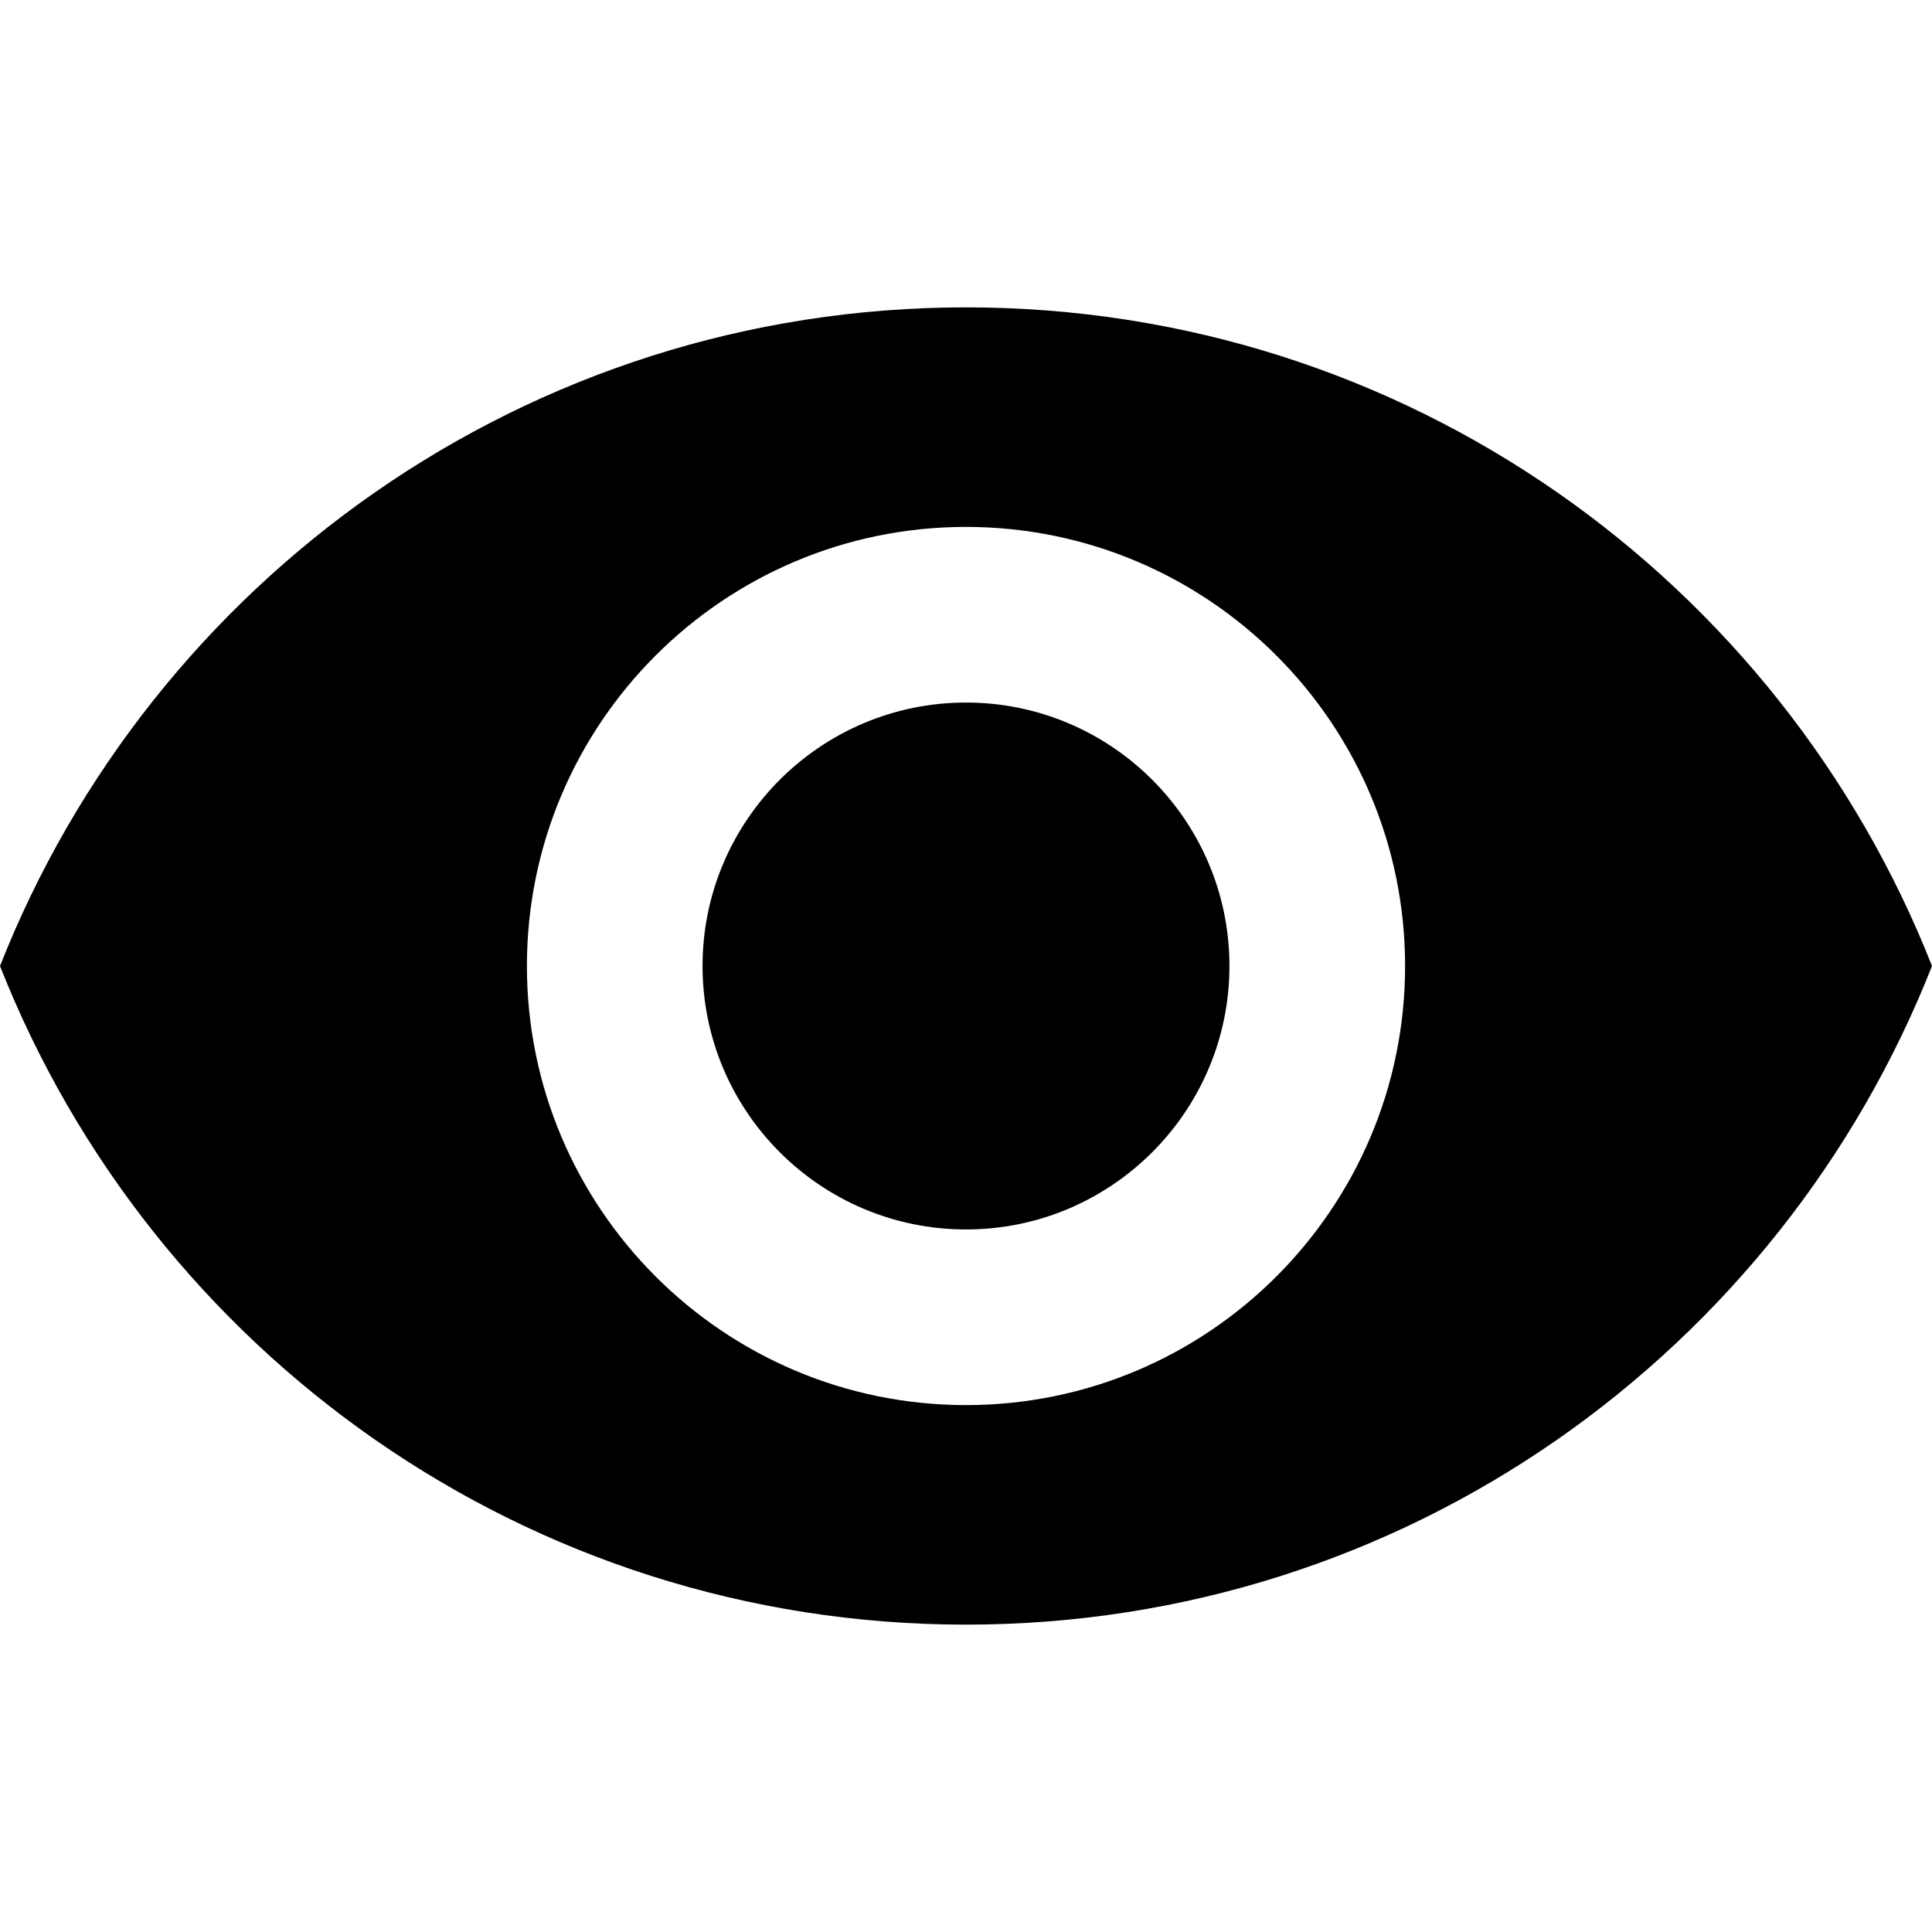
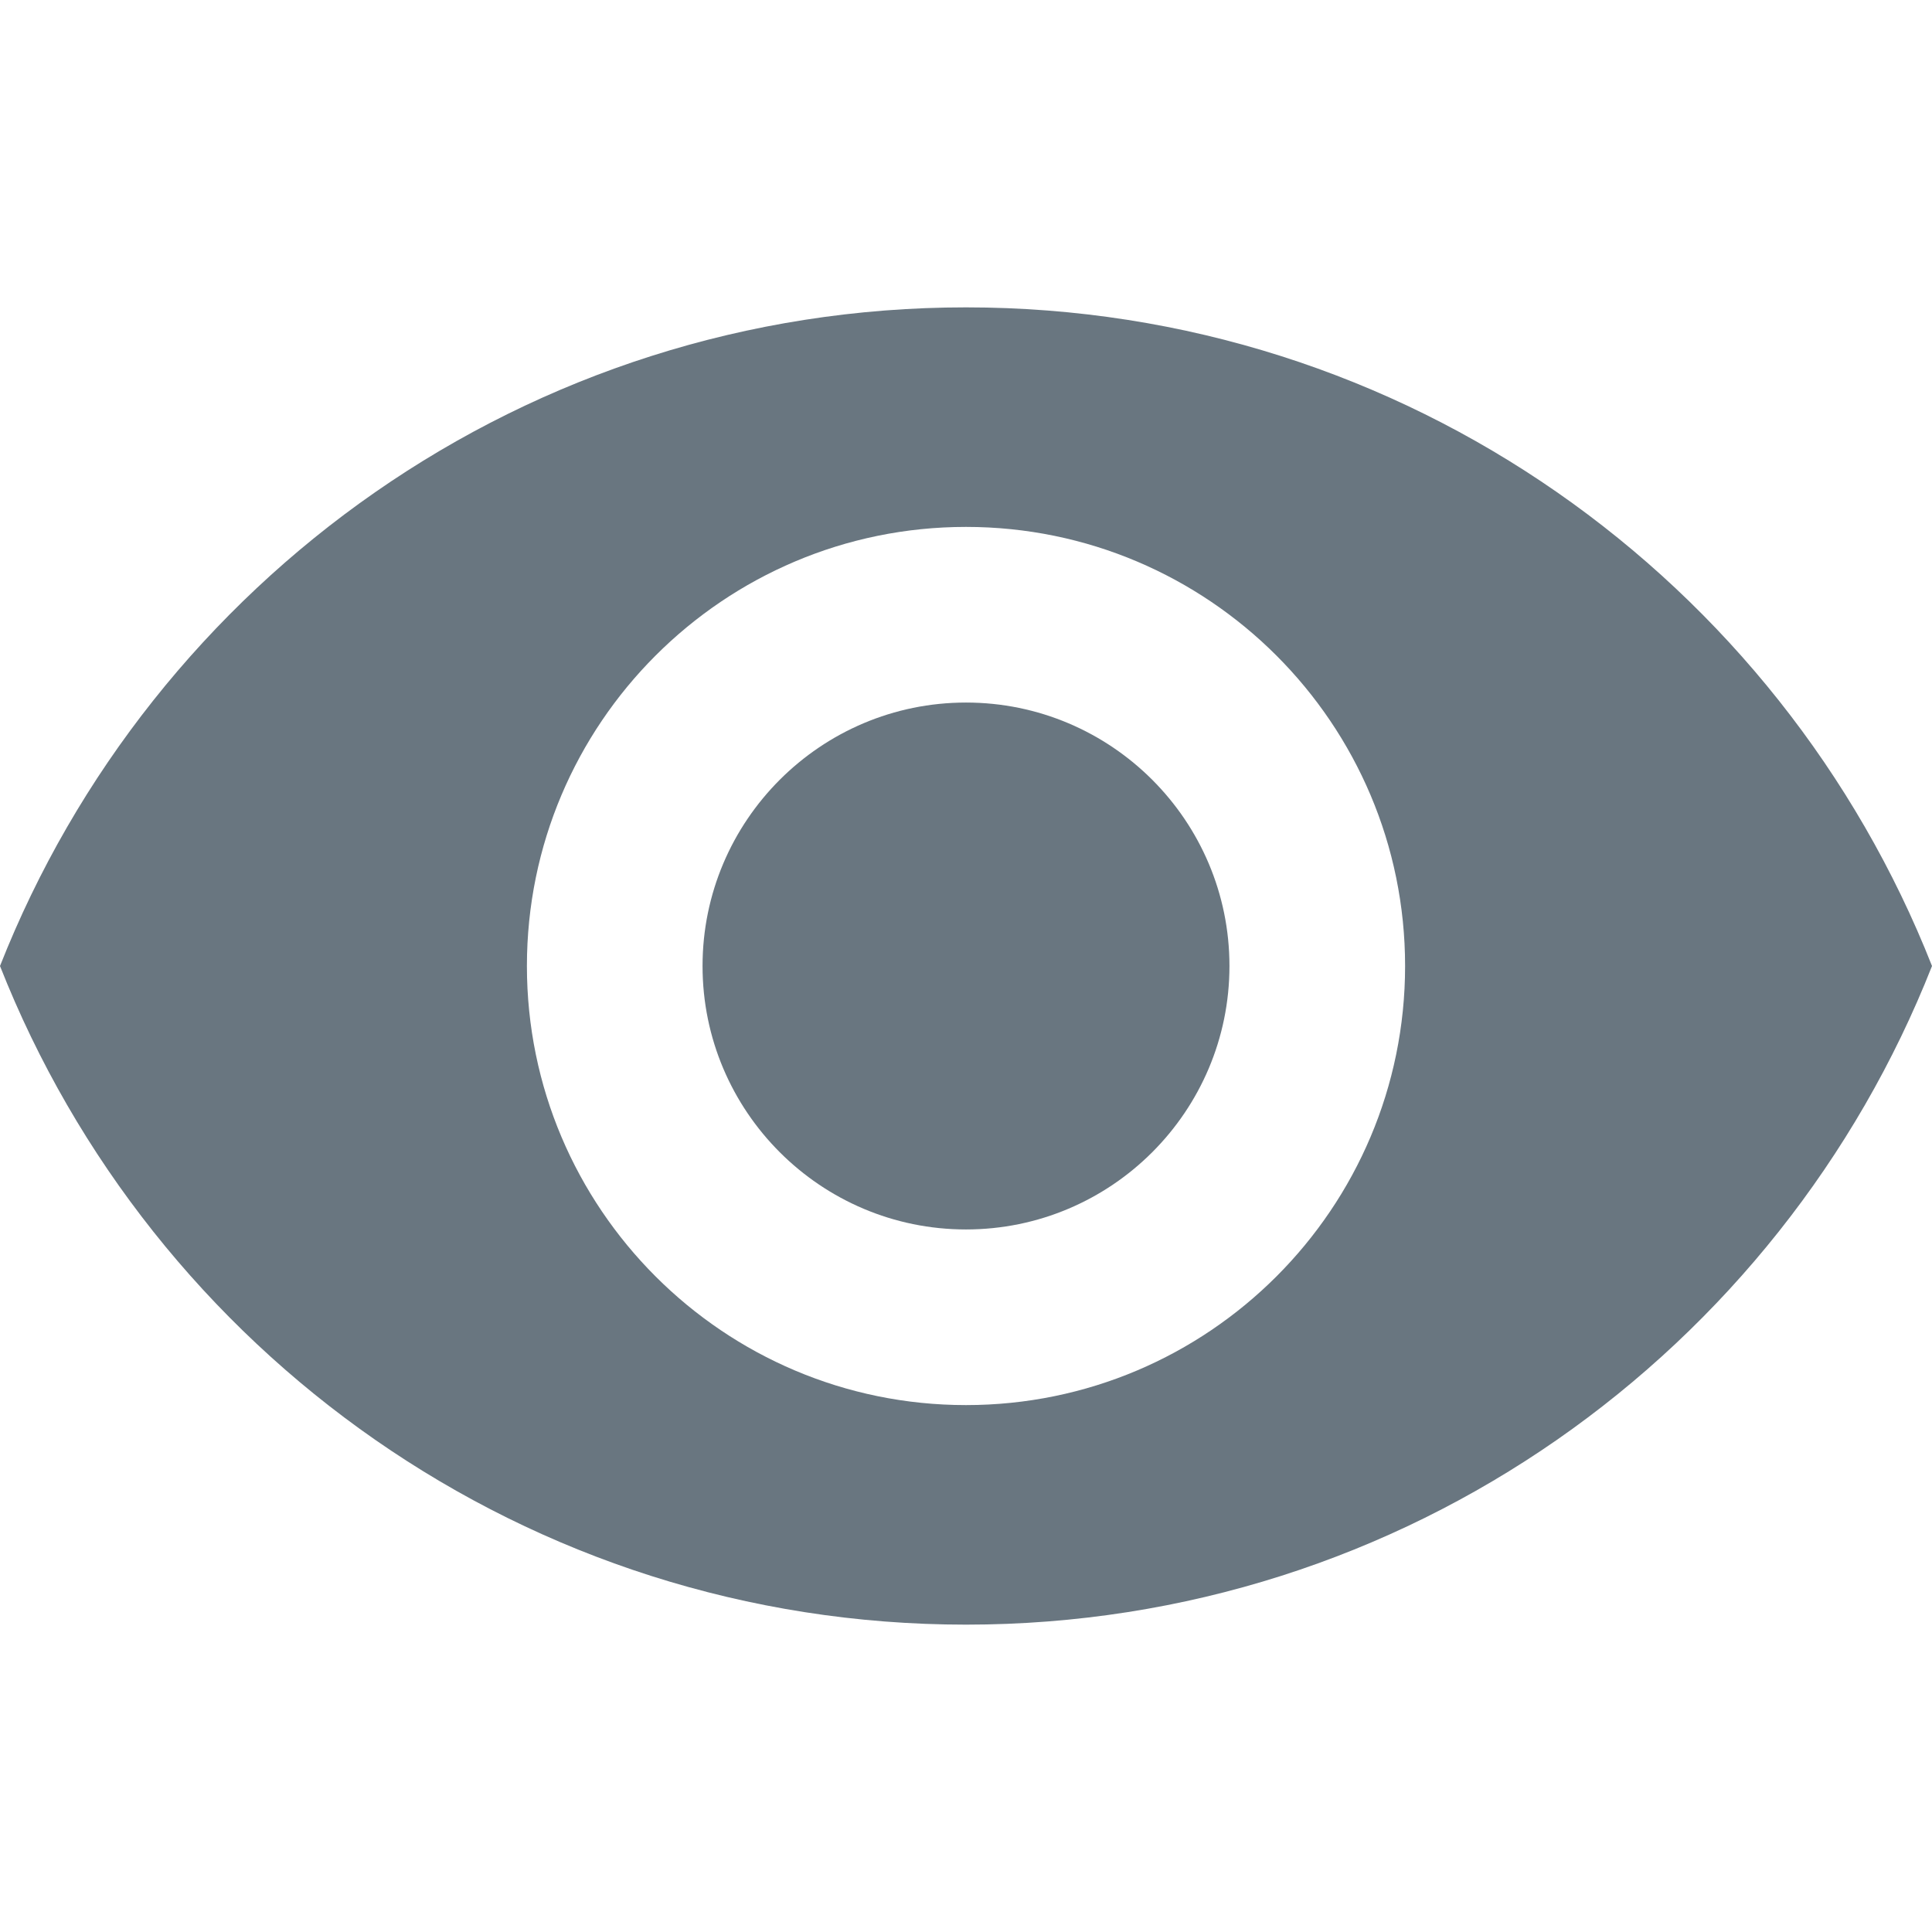
<svg xmlns="http://www.w3.org/2000/svg" version="1.1" id="Capa_1" x="0px" y="0px" viewBox="0 0 469.333 469.333" style="enable-background:new 0 0 469.333 469.333;" xml:space="preserve">
  <g>
    <g>
      <g>
-         <path d="M234.667,170.667c-35.307,0-64,28.693-64,64s28.693,64,64,64s64-28.693,64-64S269.973,170.667,234.667,170.667z" />
-         <path d="M234.667,74.667C128,74.667,36.907,141.013,0,234.667c36.907,93.653,128,160,234.667,160     c106.773,0,197.76-66.347,234.667-160C432.427,141.013,341.44,74.667,234.667,74.667z M234.667,341.333     c-58.88,0-106.667-47.787-106.667-106.667S175.787,128,234.667,128s106.667,47.787,106.667,106.667     S293.547,341.333,234.667,341.333z" />
+         <path d="M234.667,170.667c-35.307,0-64,28.693-64,64s28.693,64,64,64s64-28.693,64-64S269.973,170.667,234.667,170.667z" fill="#697680" />
+         <path d="M234.667,74.667C128,74.667,36.907,141.013,0,234.667c36.907,93.653,128,160,234.667,160     c106.773,0,197.76-66.347,234.667-160C432.427,141.013,341.44,74.667,234.667,74.667z M234.667,341.333     c-58.88,0-106.667-47.787-106.667-106.667S175.787,128,234.667,128s106.667,47.787,106.667,106.667     S293.547,341.333,234.667,341.333z" fill="#697680" />
      </g>
    </g>
  </g>
  <g>
</g>
  <g>
</g>
  <g>
</g>
  <g>
</g>
  <g>
</g>
  <g>
</g>
  <g>
</g>
  <g>
</g>
  <g>
</g>
  <g>
</g>
  <g>
</g>
  <g>
</g>
  <g>
</g>
  <g>
</g>
  <g>
</g>
</svg>
